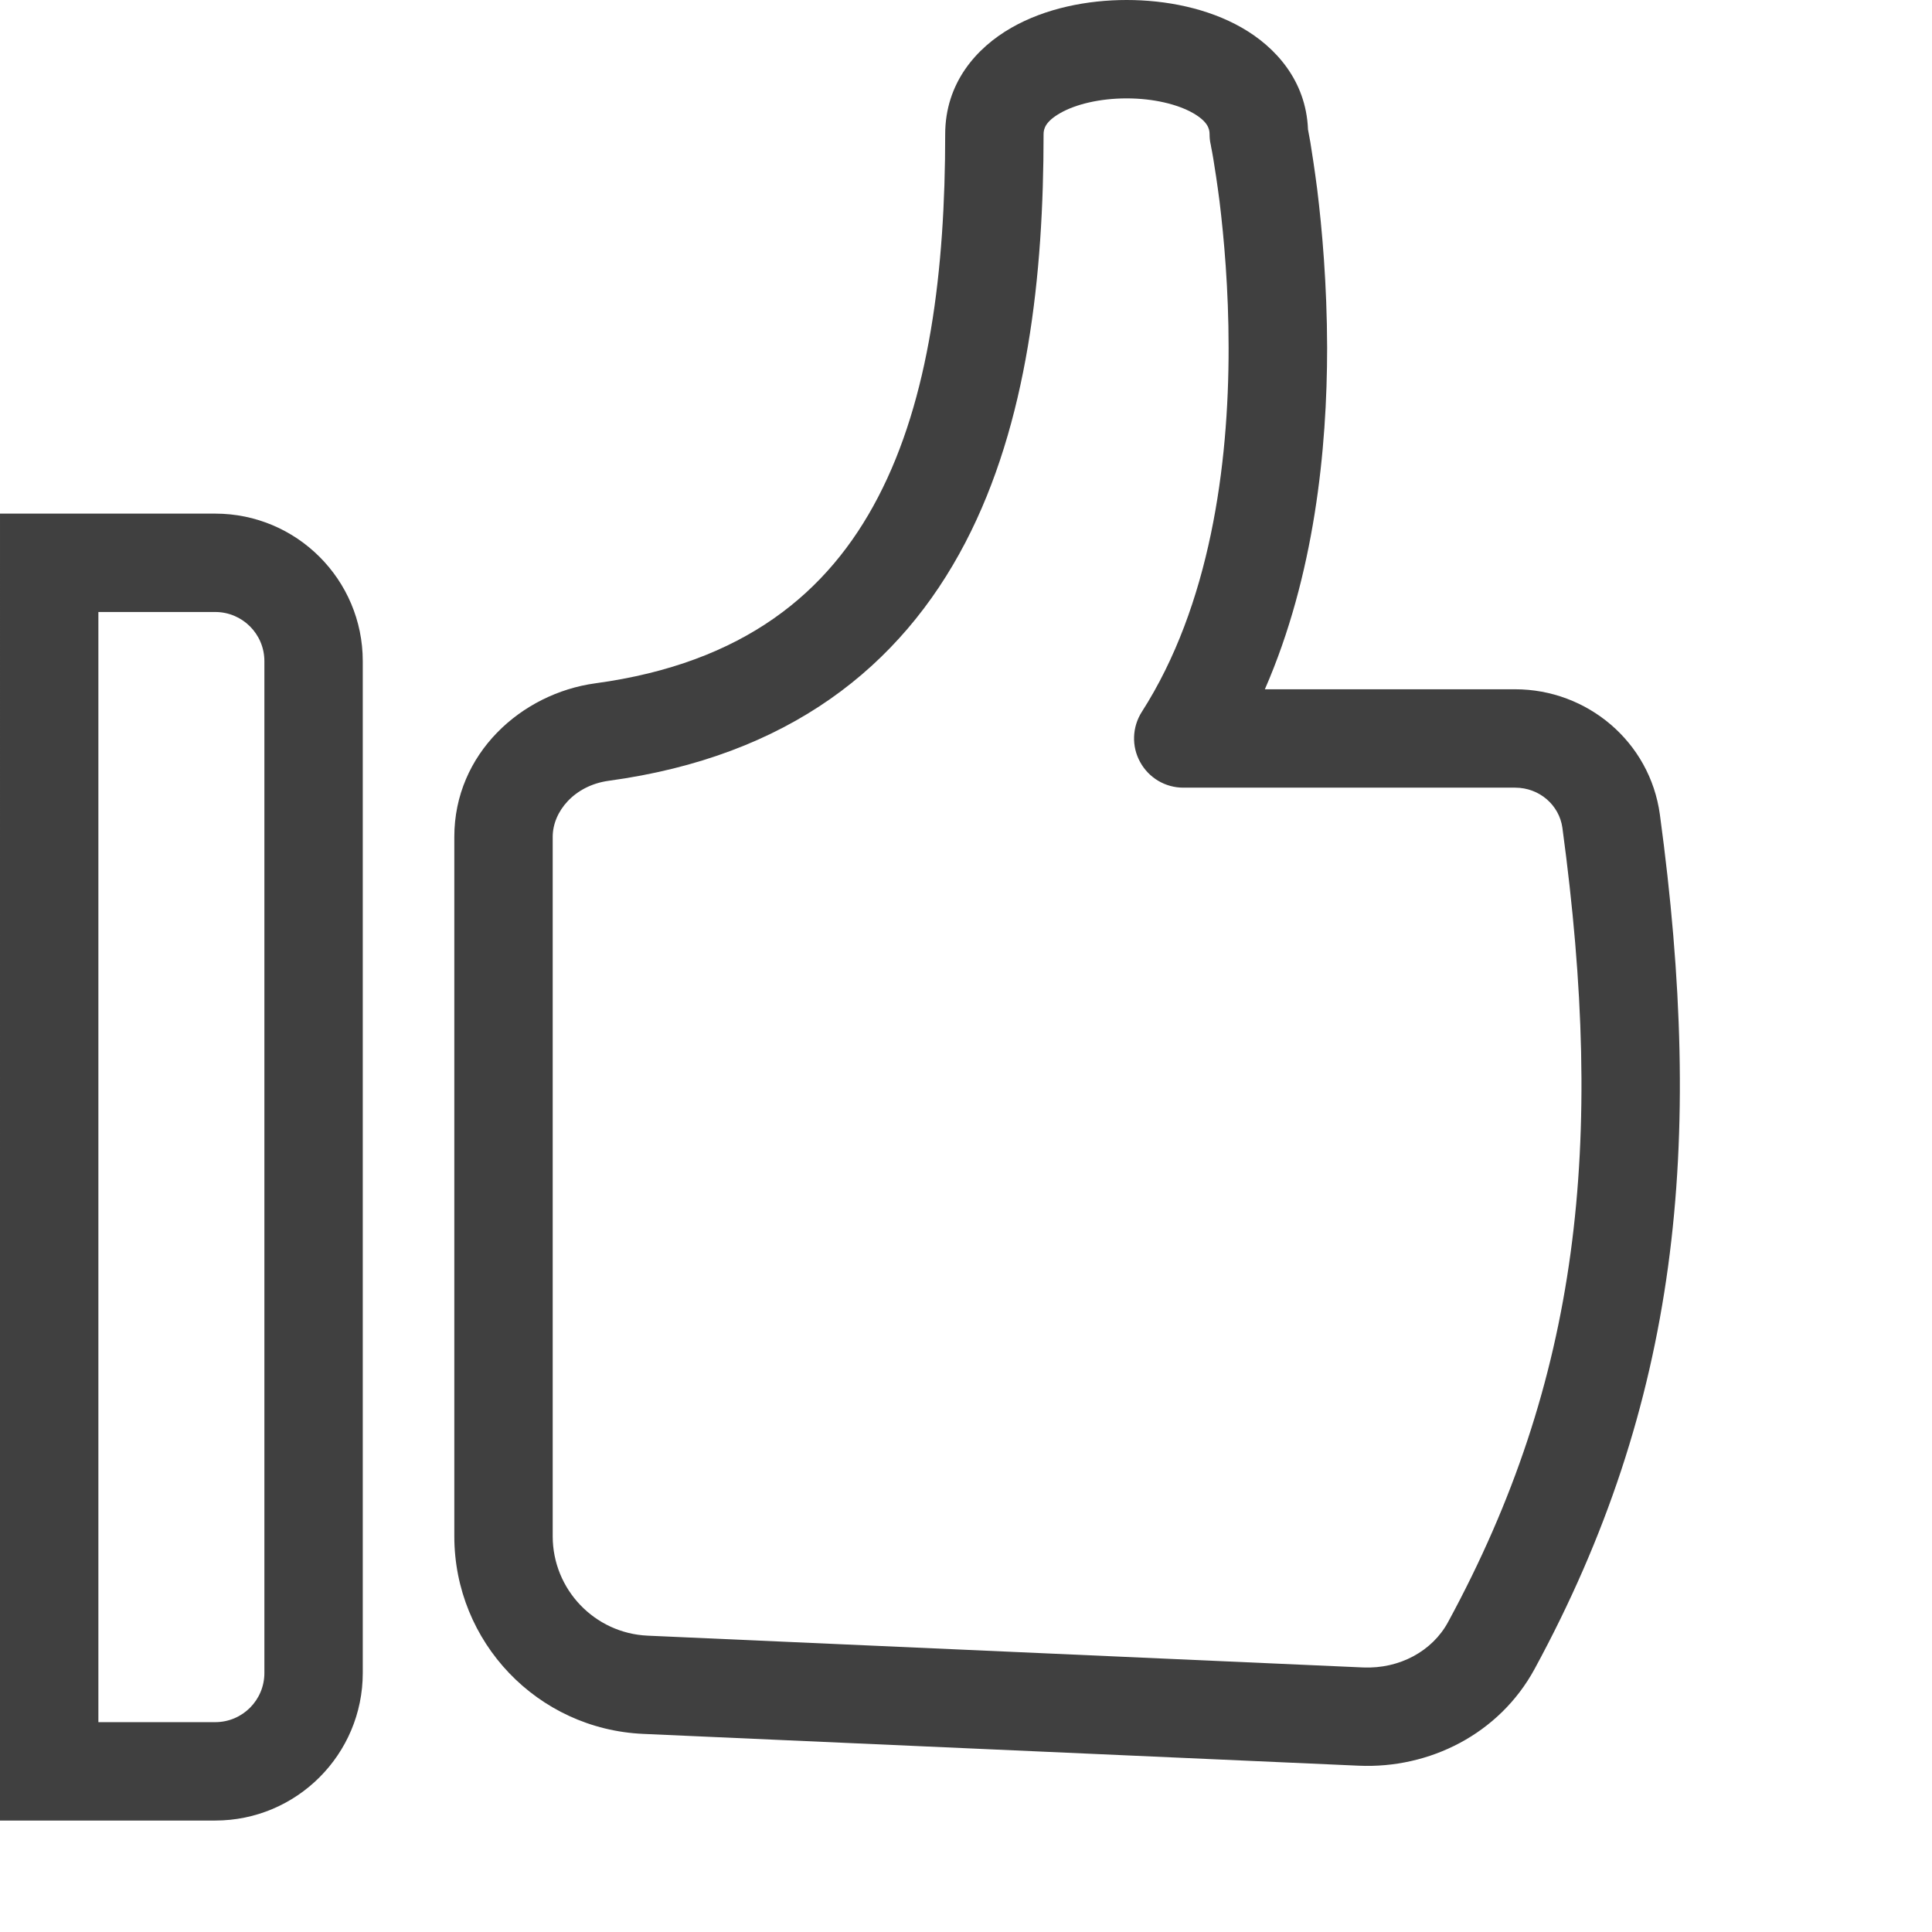
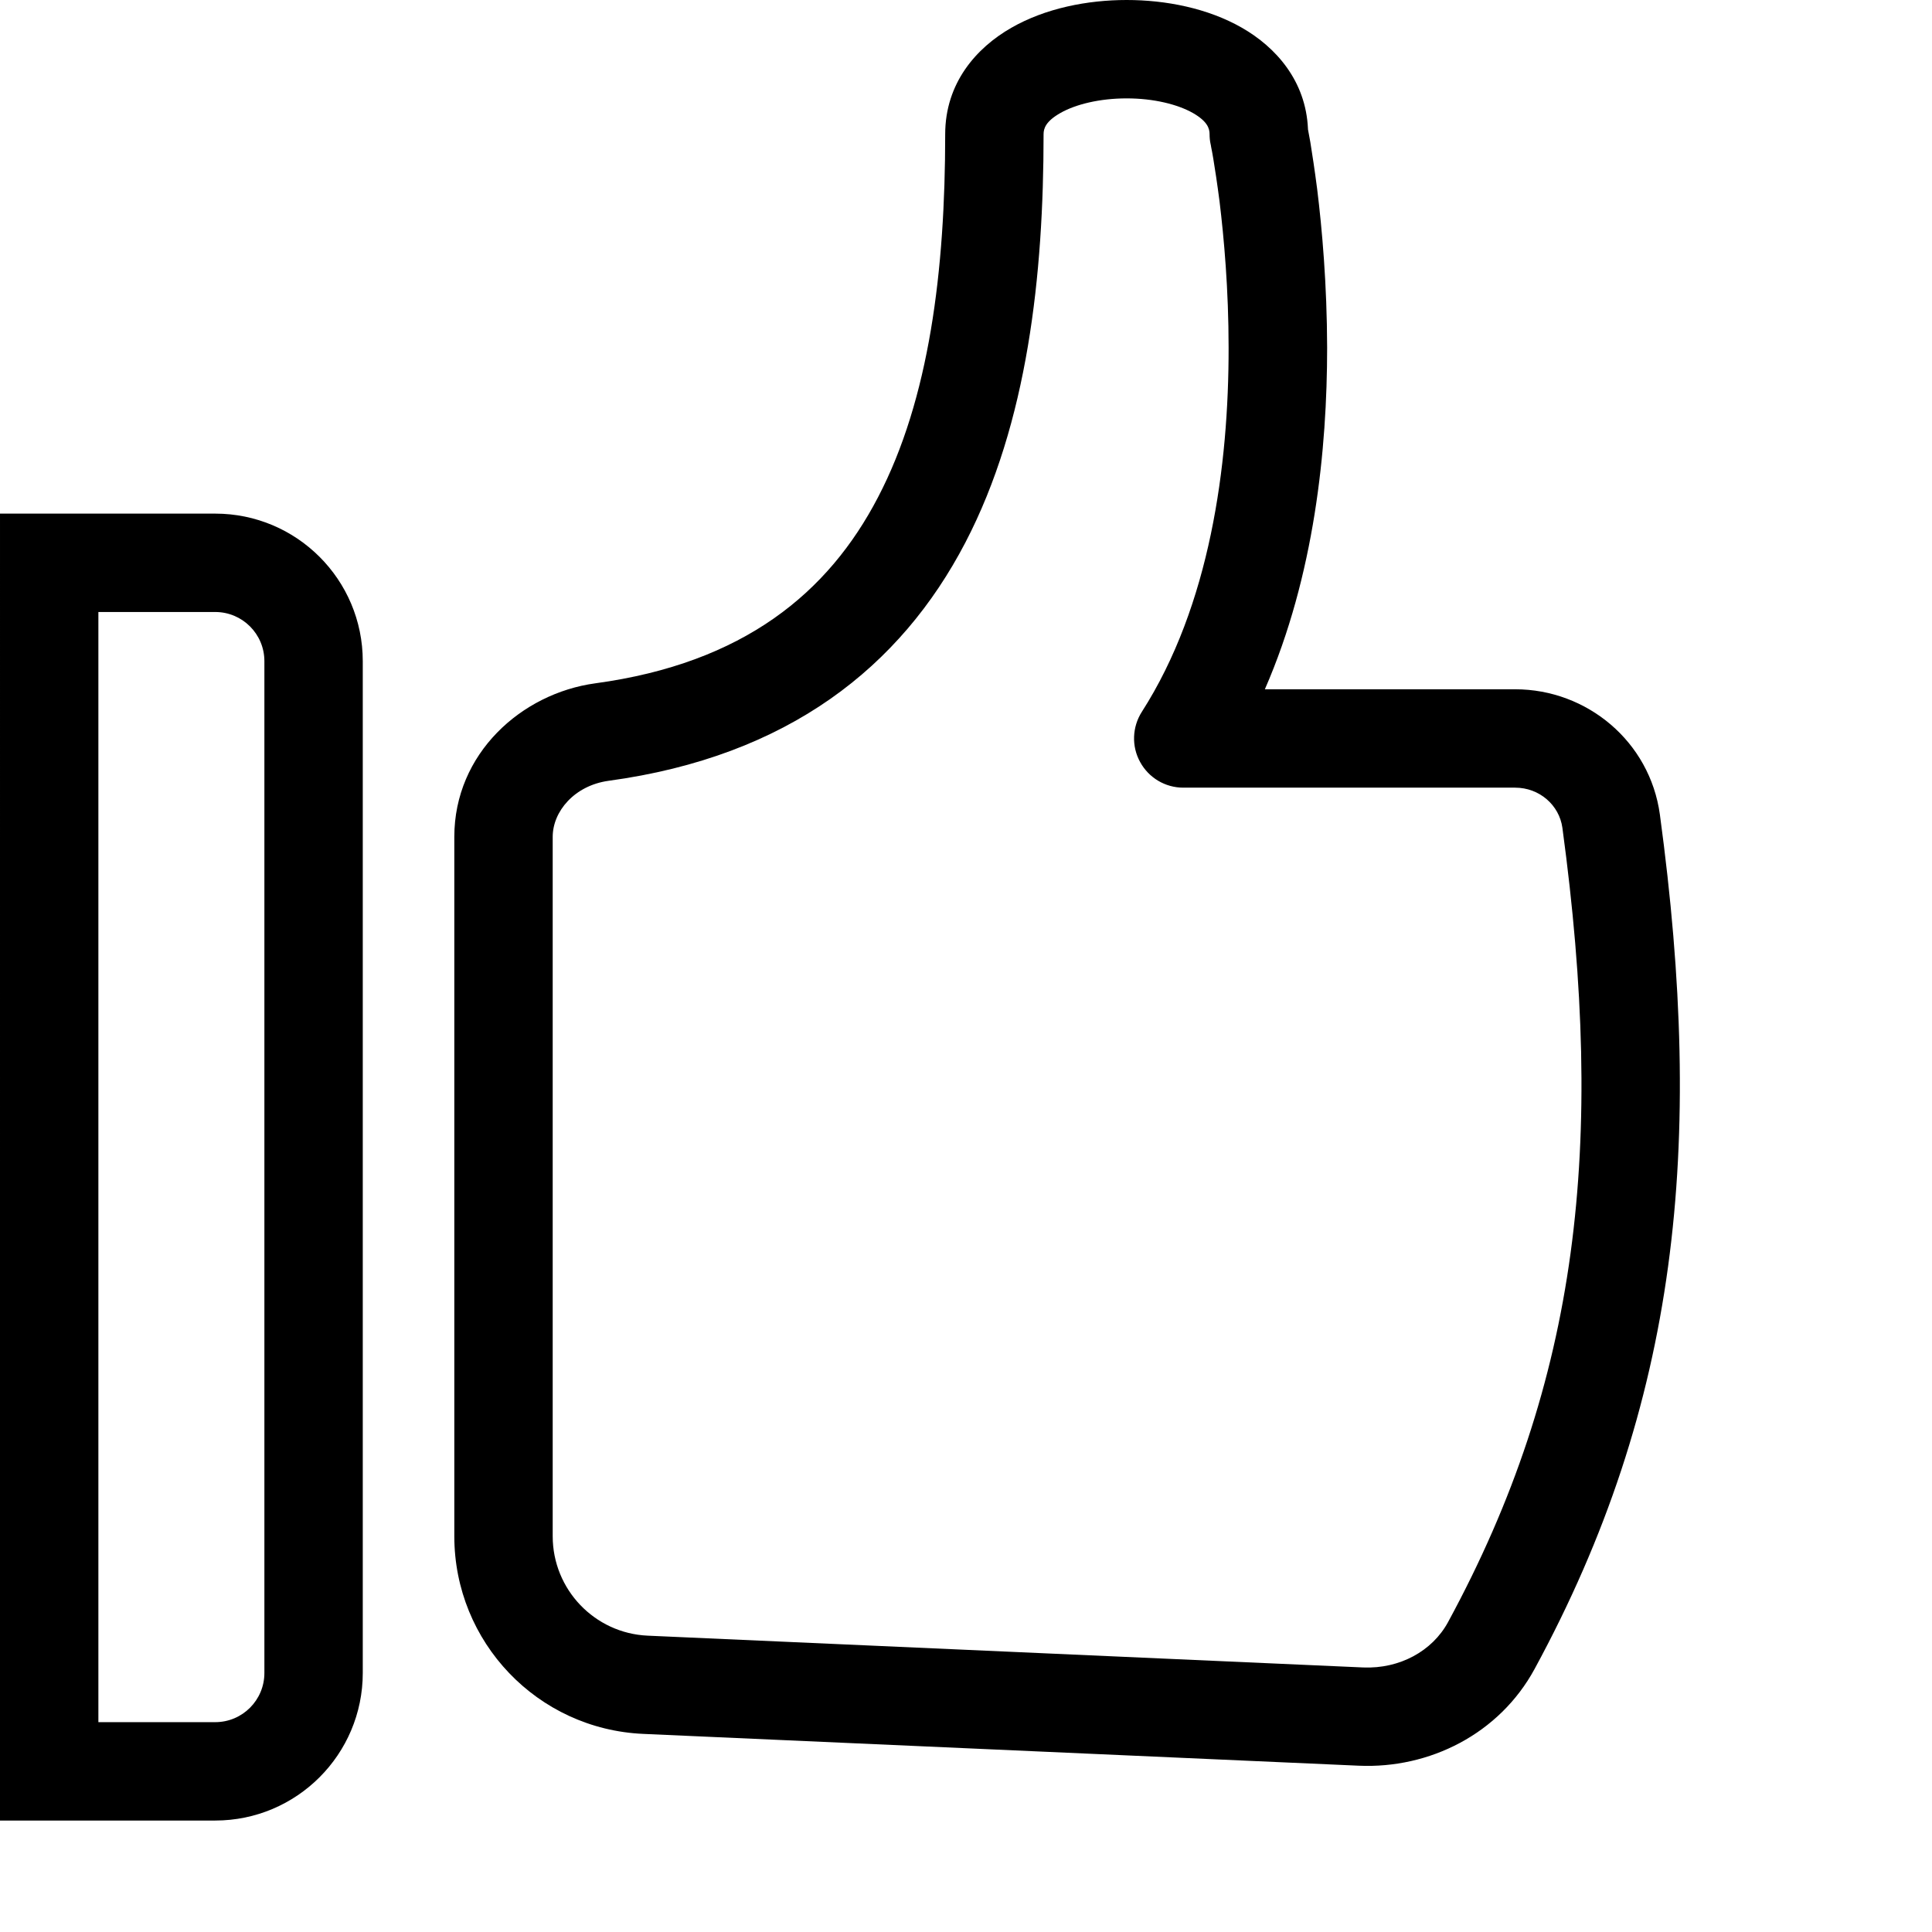
<svg xmlns="http://www.w3.org/2000/svg" width="13" height="13" viewBox="0 0 13 13" fill="none">
-   <path fill-rule="evenodd" clip-rule="evenodd" d="M8.357 0.187C8.584 0.317 8.787 0.543 8.801 0.867L8.801 0.87C8.805 0.89 8.81 0.919 8.817 0.957C8.829 1.032 8.846 1.14 8.863 1.273C8.896 1.54 8.929 1.913 8.93 2.339C8.93 3.022 8.845 3.873 8.511 4.638L10.195 4.638C10.679 4.638 11.102 4.99 11.169 5.481C11.471 7.711 11.295 9.445 10.326 11.23C10.088 11.668 9.618 11.902 9.143 11.881L4.329 11.667C3.617 11.636 3.057 11.05 3.057 10.337L3.057 5.631C3.057 5.071 3.508 4.666 4.005 4.598C5.007 4.462 5.575 3.986 5.908 3.346C6.254 2.683 6.36 1.818 6.36 0.903C6.36 0.559 6.569 0.322 6.805 0.187C7.035 0.055 7.318 0 7.581 0C7.844 0 8.127 0.055 8.357 0.187ZM8.139 0.903C8.139 0.925 8.141 0.948 8.146 0.97L8.146 0.97L8.147 0.974L8.15 0.992C8.154 1.009 8.158 1.034 8.164 1.068C8.175 1.134 8.19 1.232 8.206 1.355C8.236 1.602 8.267 1.947 8.267 2.339C8.268 3.134 8.142 4.074 7.683 4.79C7.618 4.892 7.613 5.022 7.672 5.128C7.73 5.234 7.841 5.3 7.962 5.3L10.195 5.3C10.359 5.3 10.492 5.418 10.513 5.57C10.802 7.705 10.627 9.287 9.744 10.914C9.638 11.11 9.418 11.23 9.173 11.22L4.358 11.006C4.001 10.99 3.719 10.695 3.719 10.337L3.719 5.631C3.719 5.46 3.865 5.286 4.094 5.254C5.307 5.089 6.061 4.484 6.495 3.652C6.916 2.845 7.022 1.849 7.022 0.903C7.022 0.865 7.036 0.817 7.134 0.761C7.237 0.702 7.399 0.662 7.581 0.662C7.763 0.662 7.924 0.702 8.028 0.761C8.125 0.817 8.139 0.865 8.139 0.903ZM0.331 3.456H1.57654e-05V3.787L6.25849e-07 11.919L0 12.25H0.331H1.448C1.996 12.25 2.441 11.805 2.441 11.257V4.449C2.441 3.9 1.996 3.456 1.448 3.456H0.331ZM0.662 11.588L0.662 4.118H1.448C1.631 4.118 1.779 4.266 1.779 4.449V11.257C1.779 11.44 1.631 11.588 1.448 11.588H0.662Z" fill="black" fill-opacity="0.75" />
+   <path fill-rule="evenodd" clip-rule="evenodd" d="M8.357 0.187C8.584 0.317 8.787 0.543 8.801 0.867L8.801 0.87C8.805 0.89 8.81 0.919 8.817 0.957C8.829 1.032 8.846 1.14 8.863 1.273C8.896 1.54 8.929 1.913 8.93 2.339C8.93 3.022 8.845 3.873 8.511 4.638L10.195 4.638C10.679 4.638 11.102 4.99 11.169 5.481C11.471 7.711 11.295 9.445 10.326 11.23C10.088 11.668 9.618 11.902 9.143 11.881L4.329 11.667C3.617 11.636 3.057 11.05 3.057 10.337L3.057 5.631C3.057 5.071 3.508 4.666 4.005 4.598C5.007 4.462 5.575 3.986 5.908 3.346C6.254 2.683 6.36 1.818 6.36 0.903C6.36 0.559 6.569 0.322 6.805 0.187C7.035 0.055 7.318 0 7.581 0C7.844 0 8.127 0.055 8.357 0.187ZM8.139 0.903C8.139 0.925 8.141 0.948 8.146 0.97L8.146 0.97L8.147 0.974L8.15 0.992C8.154 1.009 8.158 1.034 8.164 1.068C8.175 1.134 8.19 1.232 8.206 1.355C8.236 1.602 8.267 1.947 8.267 2.339C8.268 3.134 8.142 4.074 7.683 4.79C7.618 4.892 7.613 5.022 7.672 5.128C7.73 5.234 7.841 5.3 7.962 5.3L10.195 5.3C10.359 5.3 10.492 5.418 10.513 5.57C10.802 7.705 10.627 9.287 9.744 10.914C9.638 11.11 9.418 11.23 9.173 11.22L4.358 11.006C4.001 10.99 3.719 10.695 3.719 10.337L3.719 5.631C3.719 5.46 3.865 5.286 4.094 5.254C5.307 5.089 6.061 4.484 6.495 3.652C6.916 2.845 7.022 1.849 7.022 0.903C7.022 0.865 7.036 0.817 7.134 0.761C7.237 0.702 7.399 0.662 7.581 0.662C7.763 0.662 7.924 0.702 8.028 0.761C8.125 0.817 8.139 0.865 8.139 0.903ZM0.331 3.456H1.57654e-05V3.787L6.25849e-07 11.919L0 12.25H0.331H1.448C1.996 12.25 2.441 11.805 2.441 11.257V4.449C2.441 3.9 1.996 3.456 1.448 3.456H0.331ZM0.662 11.588L0.662 4.118H1.448C1.631 4.118 1.779 4.266 1.779 4.449V11.257C1.779 11.44 1.631 11.588 1.448 11.588H0.662Z" fill="currentColor" />
</svg>
